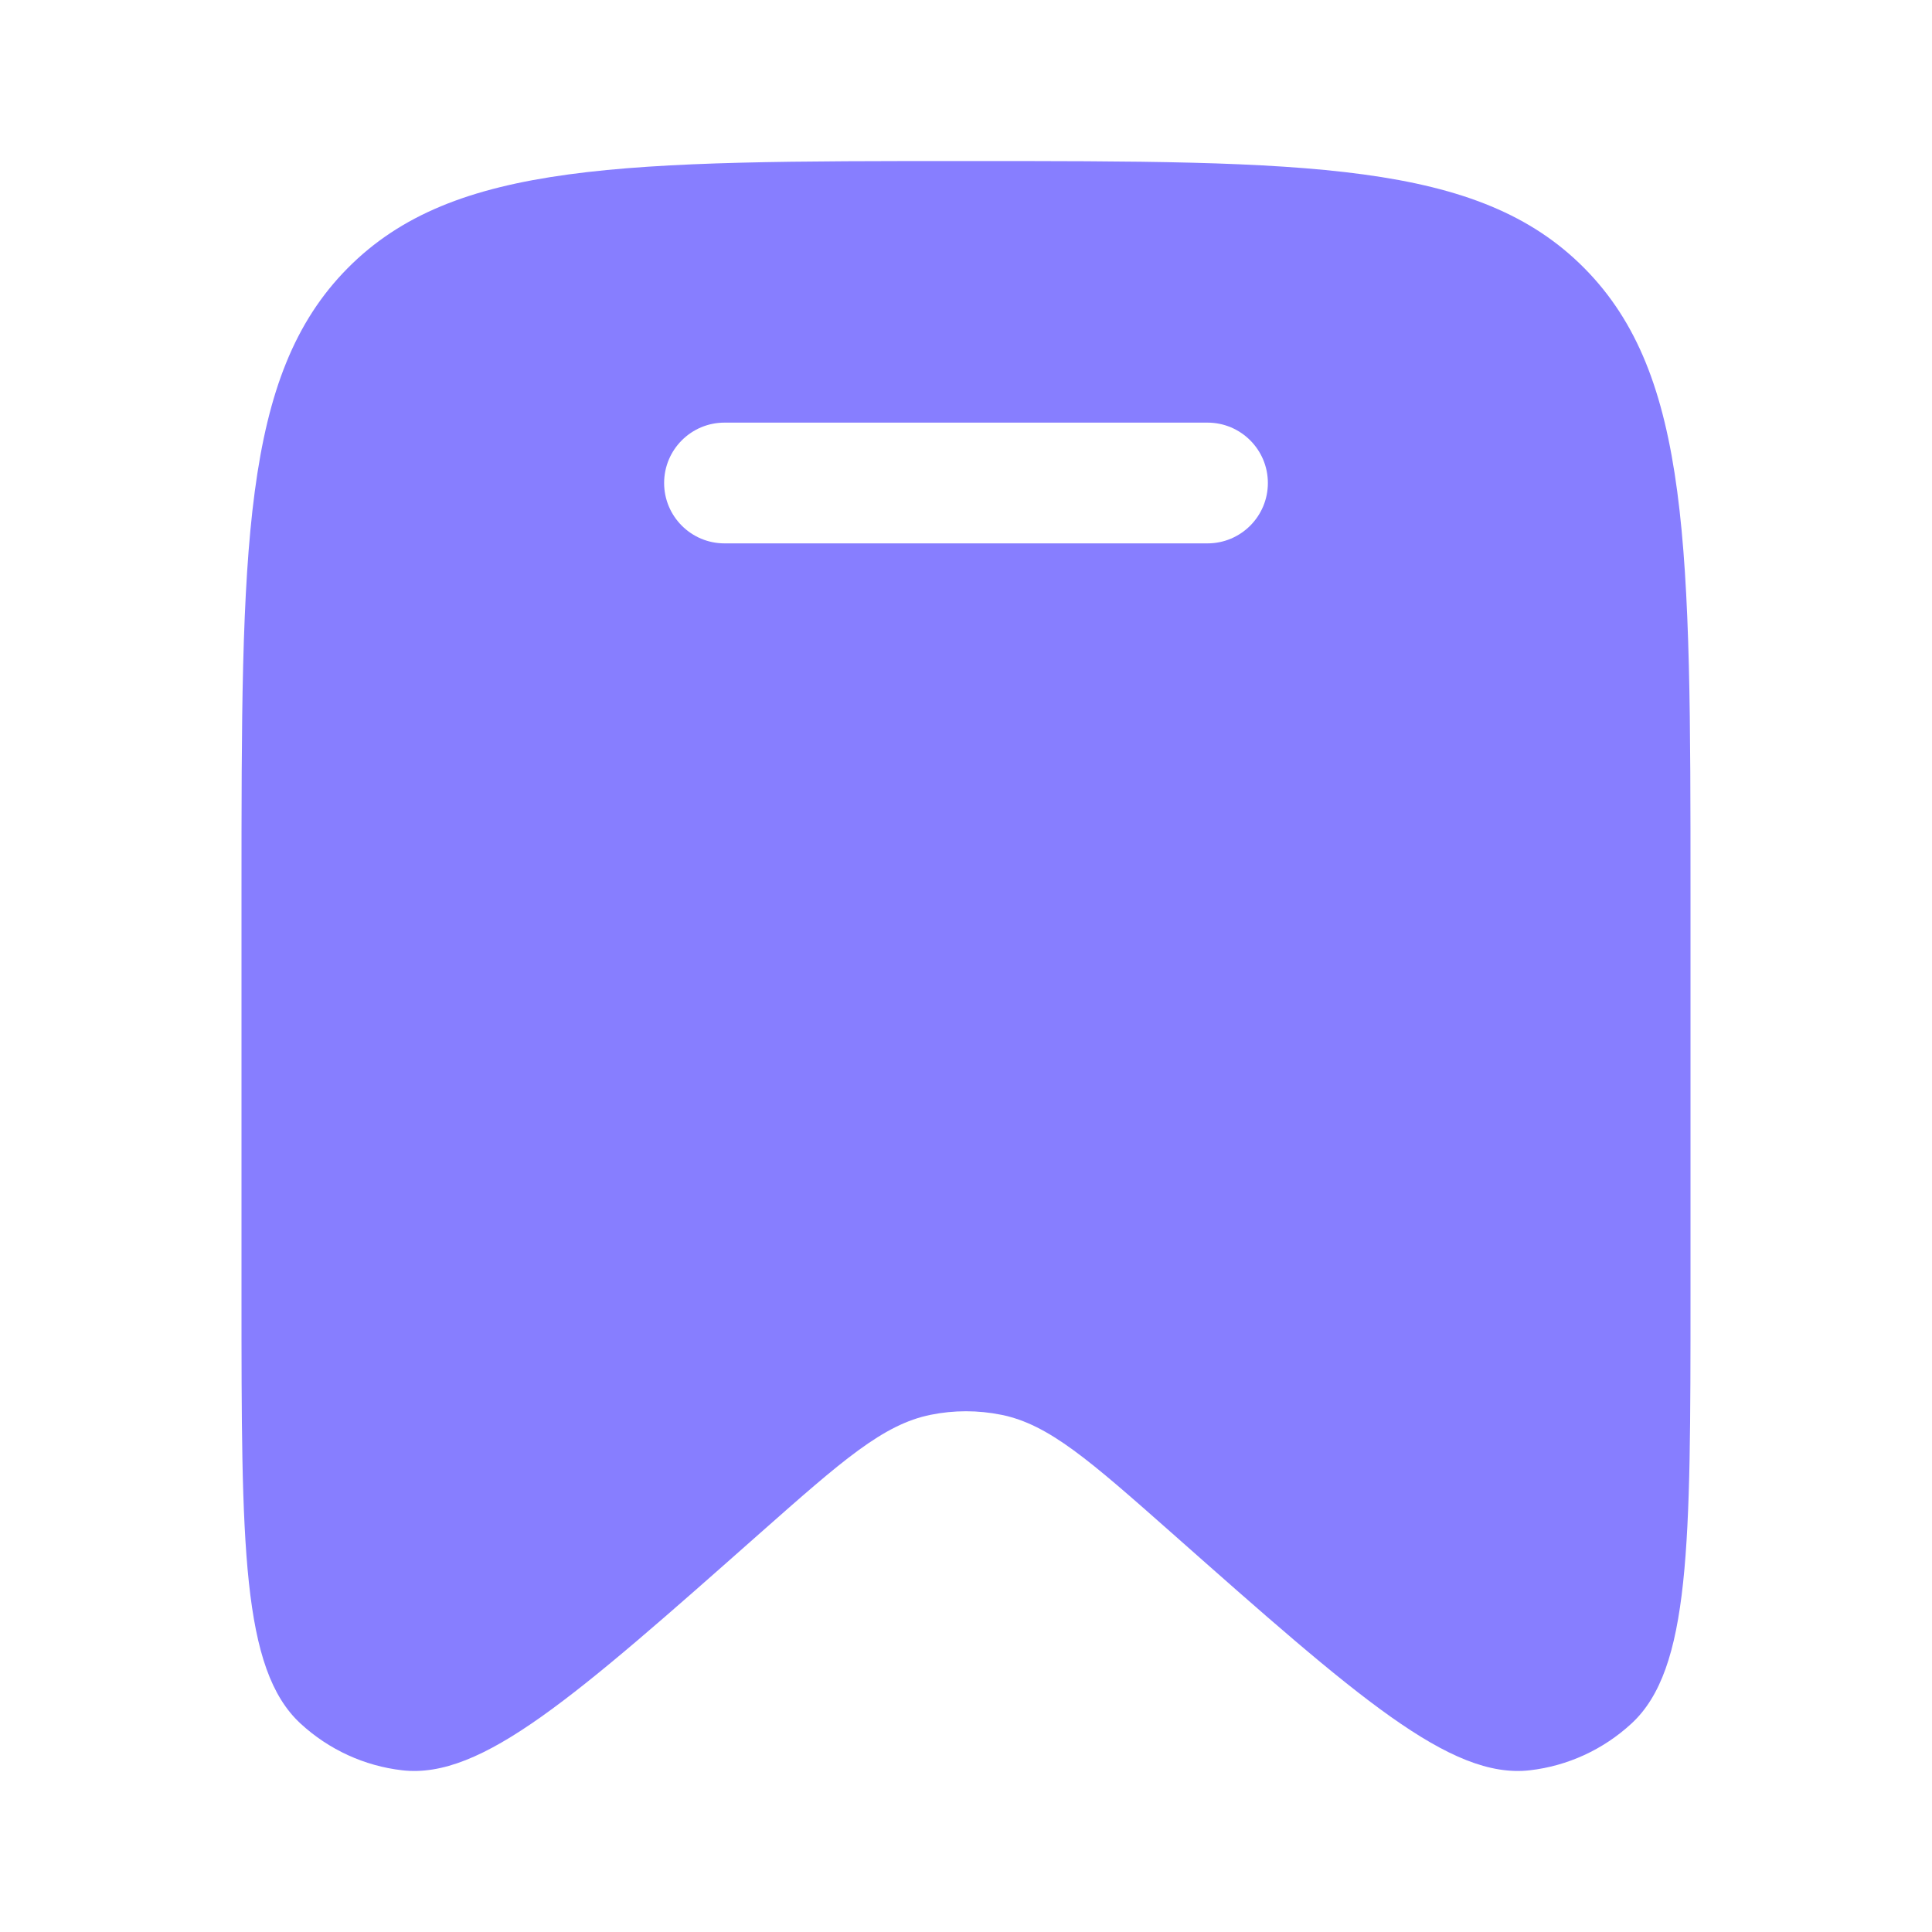
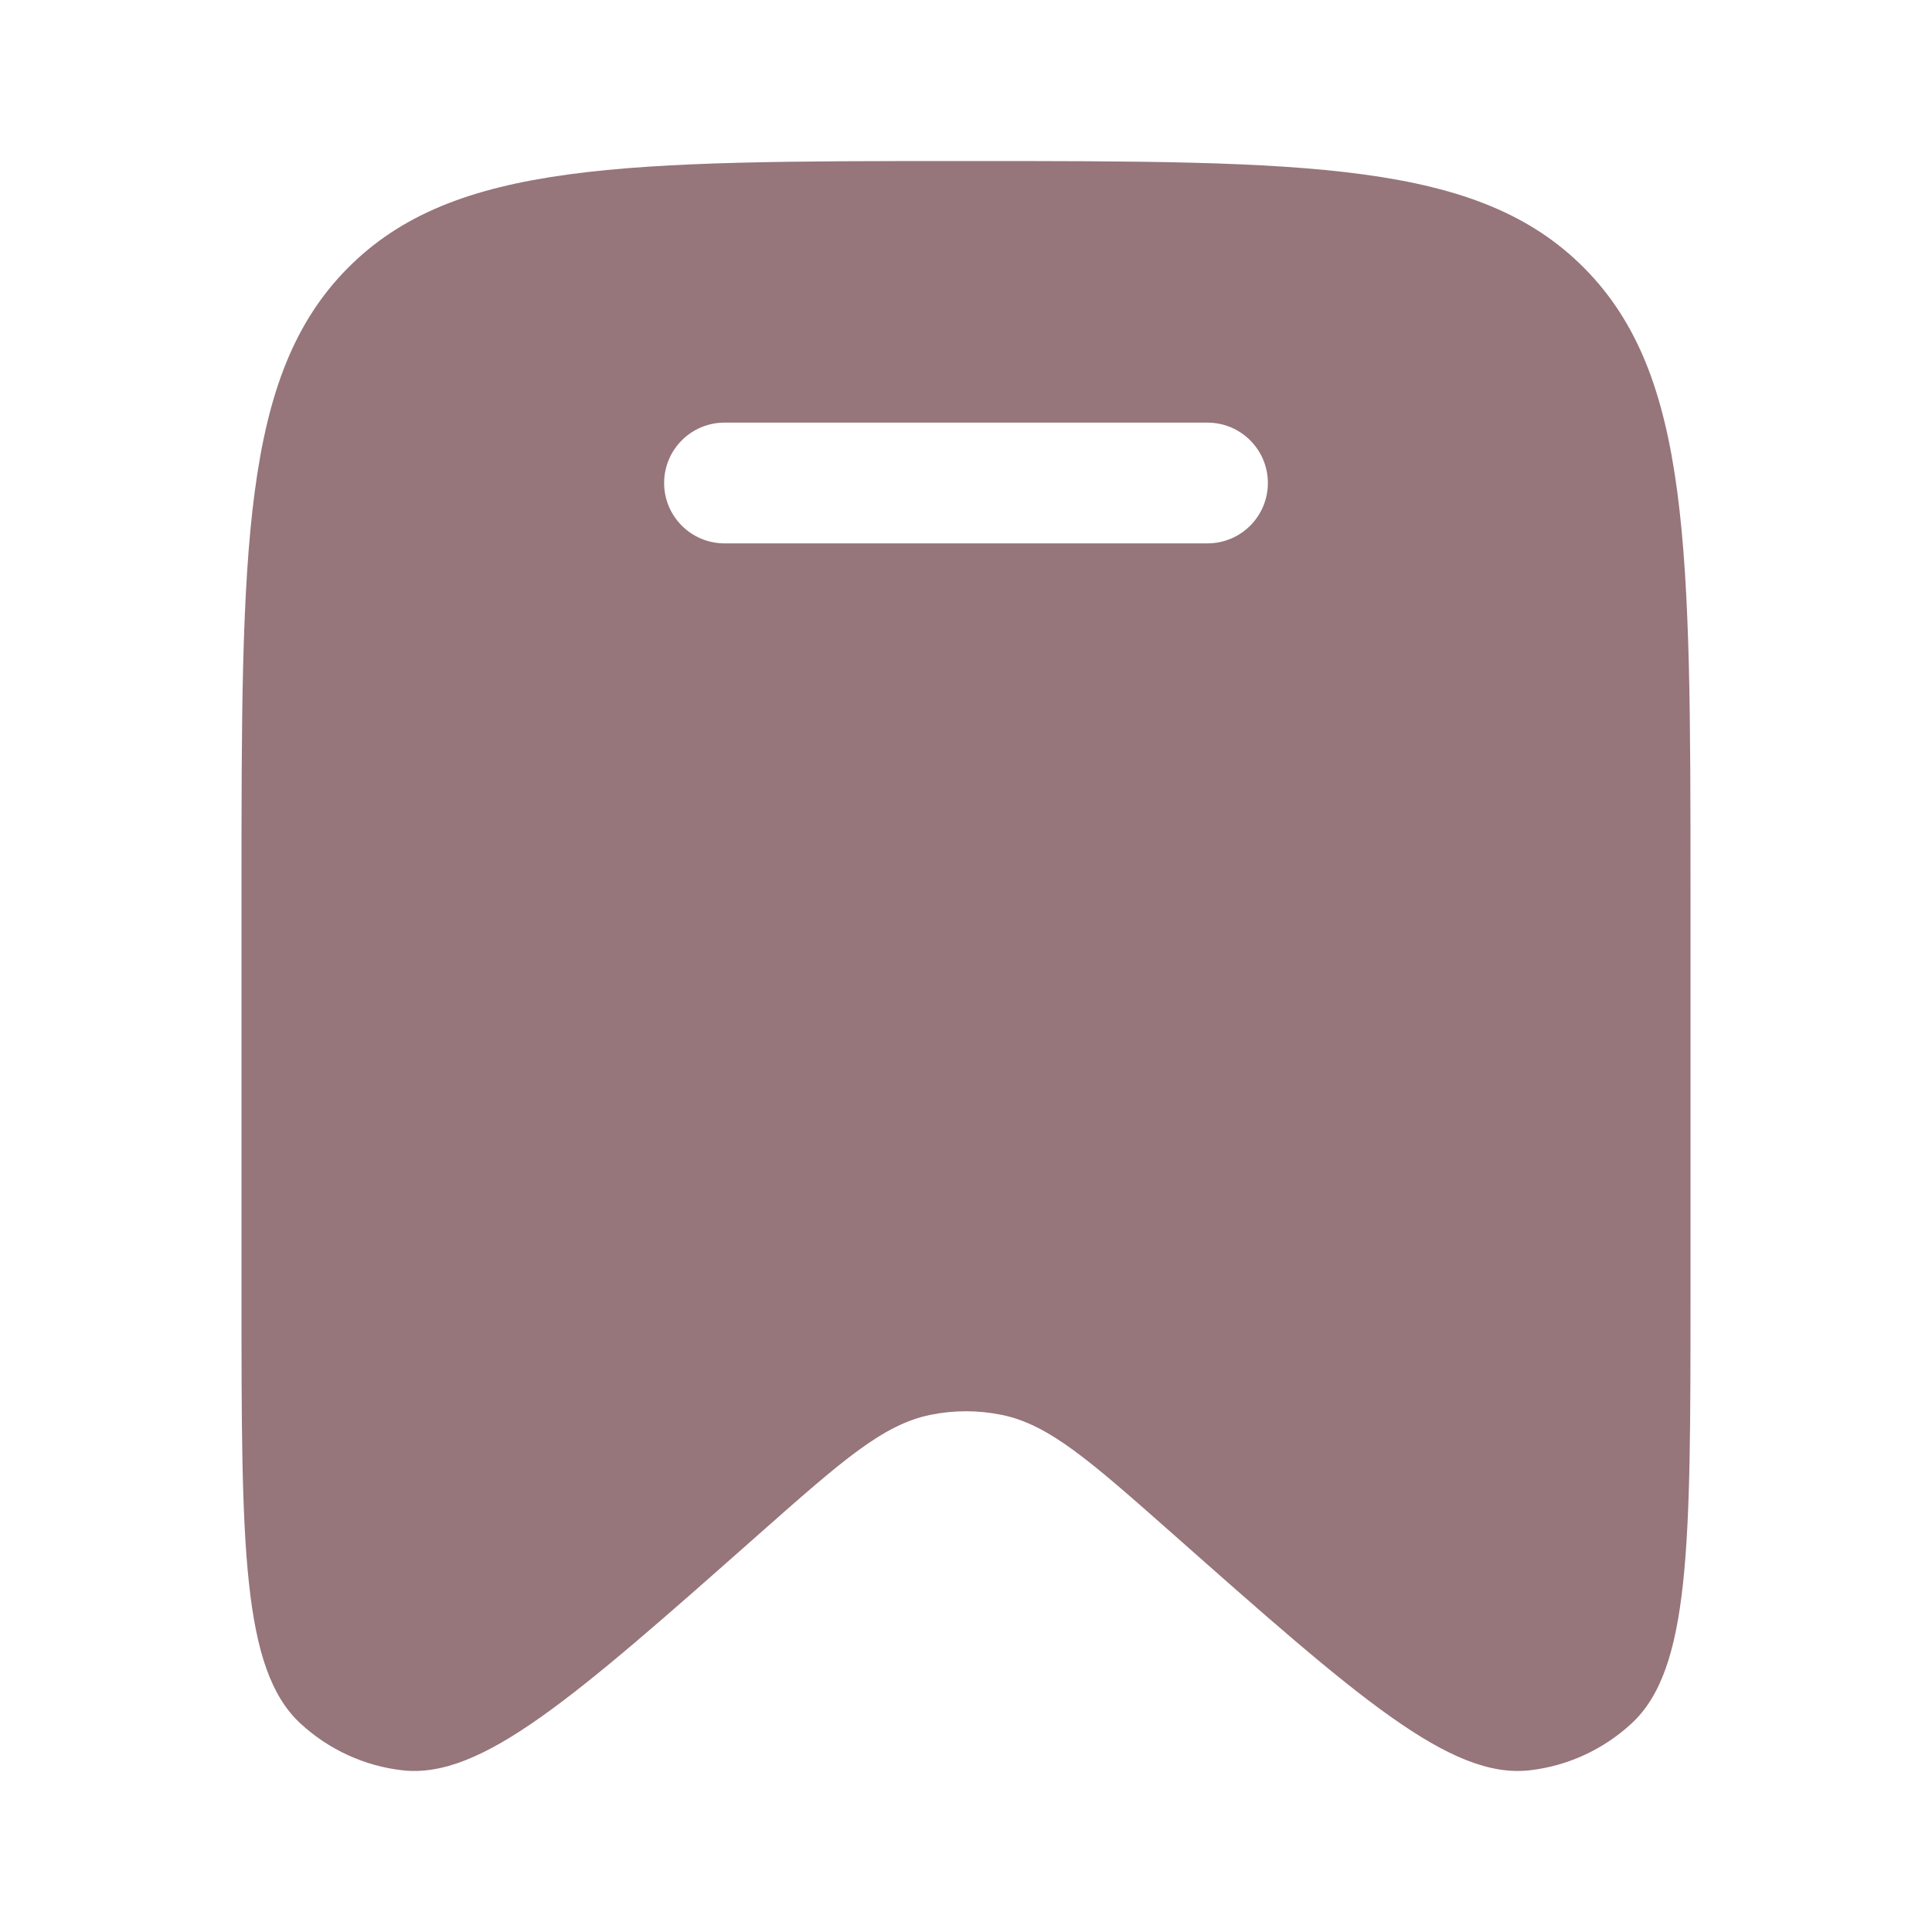
<svg xmlns="http://www.w3.org/2000/svg" width="20" height="20" viewBox="0 0 20 20" fill="none">
-   <path fill-rule="evenodd" clip-rule="evenodd" d="M17.5 9.248V13.409C17.5 15.989 17.5 17.28 16.888 17.843C16.596 18.112 16.228 18.281 15.836 18.326C15.013 18.42 14.053 17.571 12.132 15.871C11.282 15.12 10.858 14.745 10.366 14.646C10.124 14.597 9.875 14.597 9.634 14.646C9.142 14.745 8.718 15.12 7.868 15.871C5.947 17.571 4.987 18.42 4.164 18.326C3.772 18.281 3.404 18.112 3.112 17.843C2.5 17.28 2.5 15.989 2.5 13.409V9.248C2.5 5.674 2.5 3.887 3.598 2.777C4.697 1.667 6.464 1.667 10 1.667C13.536 1.667 15.303 1.667 16.402 2.777C17.5 3.887 17.5 5.674 17.5 9.248ZM6.875 5C6.875 4.655 7.155 4.375 7.5 4.375H12.5C12.845 4.375 13.125 4.655 13.125 5C13.125 5.345 12.845 5.625 12.5 5.625H7.5C7.155 5.625 6.875 5.345 6.875 5Z" fill="#877EFF" />
+   <path fill-rule="evenodd" clip-rule="evenodd" d="M17.5 9.248V13.409C17.5 15.989 17.5 17.28 16.888 17.843C16.596 18.112 16.228 18.281 15.836 18.326C15.013 18.42 14.053 17.571 12.132 15.871C11.282 15.12 10.858 14.745 10.366 14.646C10.124 14.597 9.875 14.597 9.634 14.646C9.142 14.745 8.718 15.12 7.868 15.871C5.947 17.571 4.987 18.42 4.164 18.326C3.772 18.281 3.404 18.112 3.112 17.843C2.5 17.28 2.5 15.989 2.5 13.409V9.248C2.5 5.674 2.5 3.887 3.598 2.777C4.697 1.667 6.464 1.667 10 1.667C13.536 1.667 15.303 1.667 16.402 2.777C17.5 3.887 17.5 5.674 17.5 9.248ZM6.875 5C6.875 4.655 7.155 4.375 7.5 4.375H12.5C12.845 4.375 13.125 4.655 13.125 5C13.125 5.345 12.845 5.625 12.5 5.625H7.5C7.155 5.625 6.875 5.345 6.875 5Z" fill="#96757B" />
</svg>
